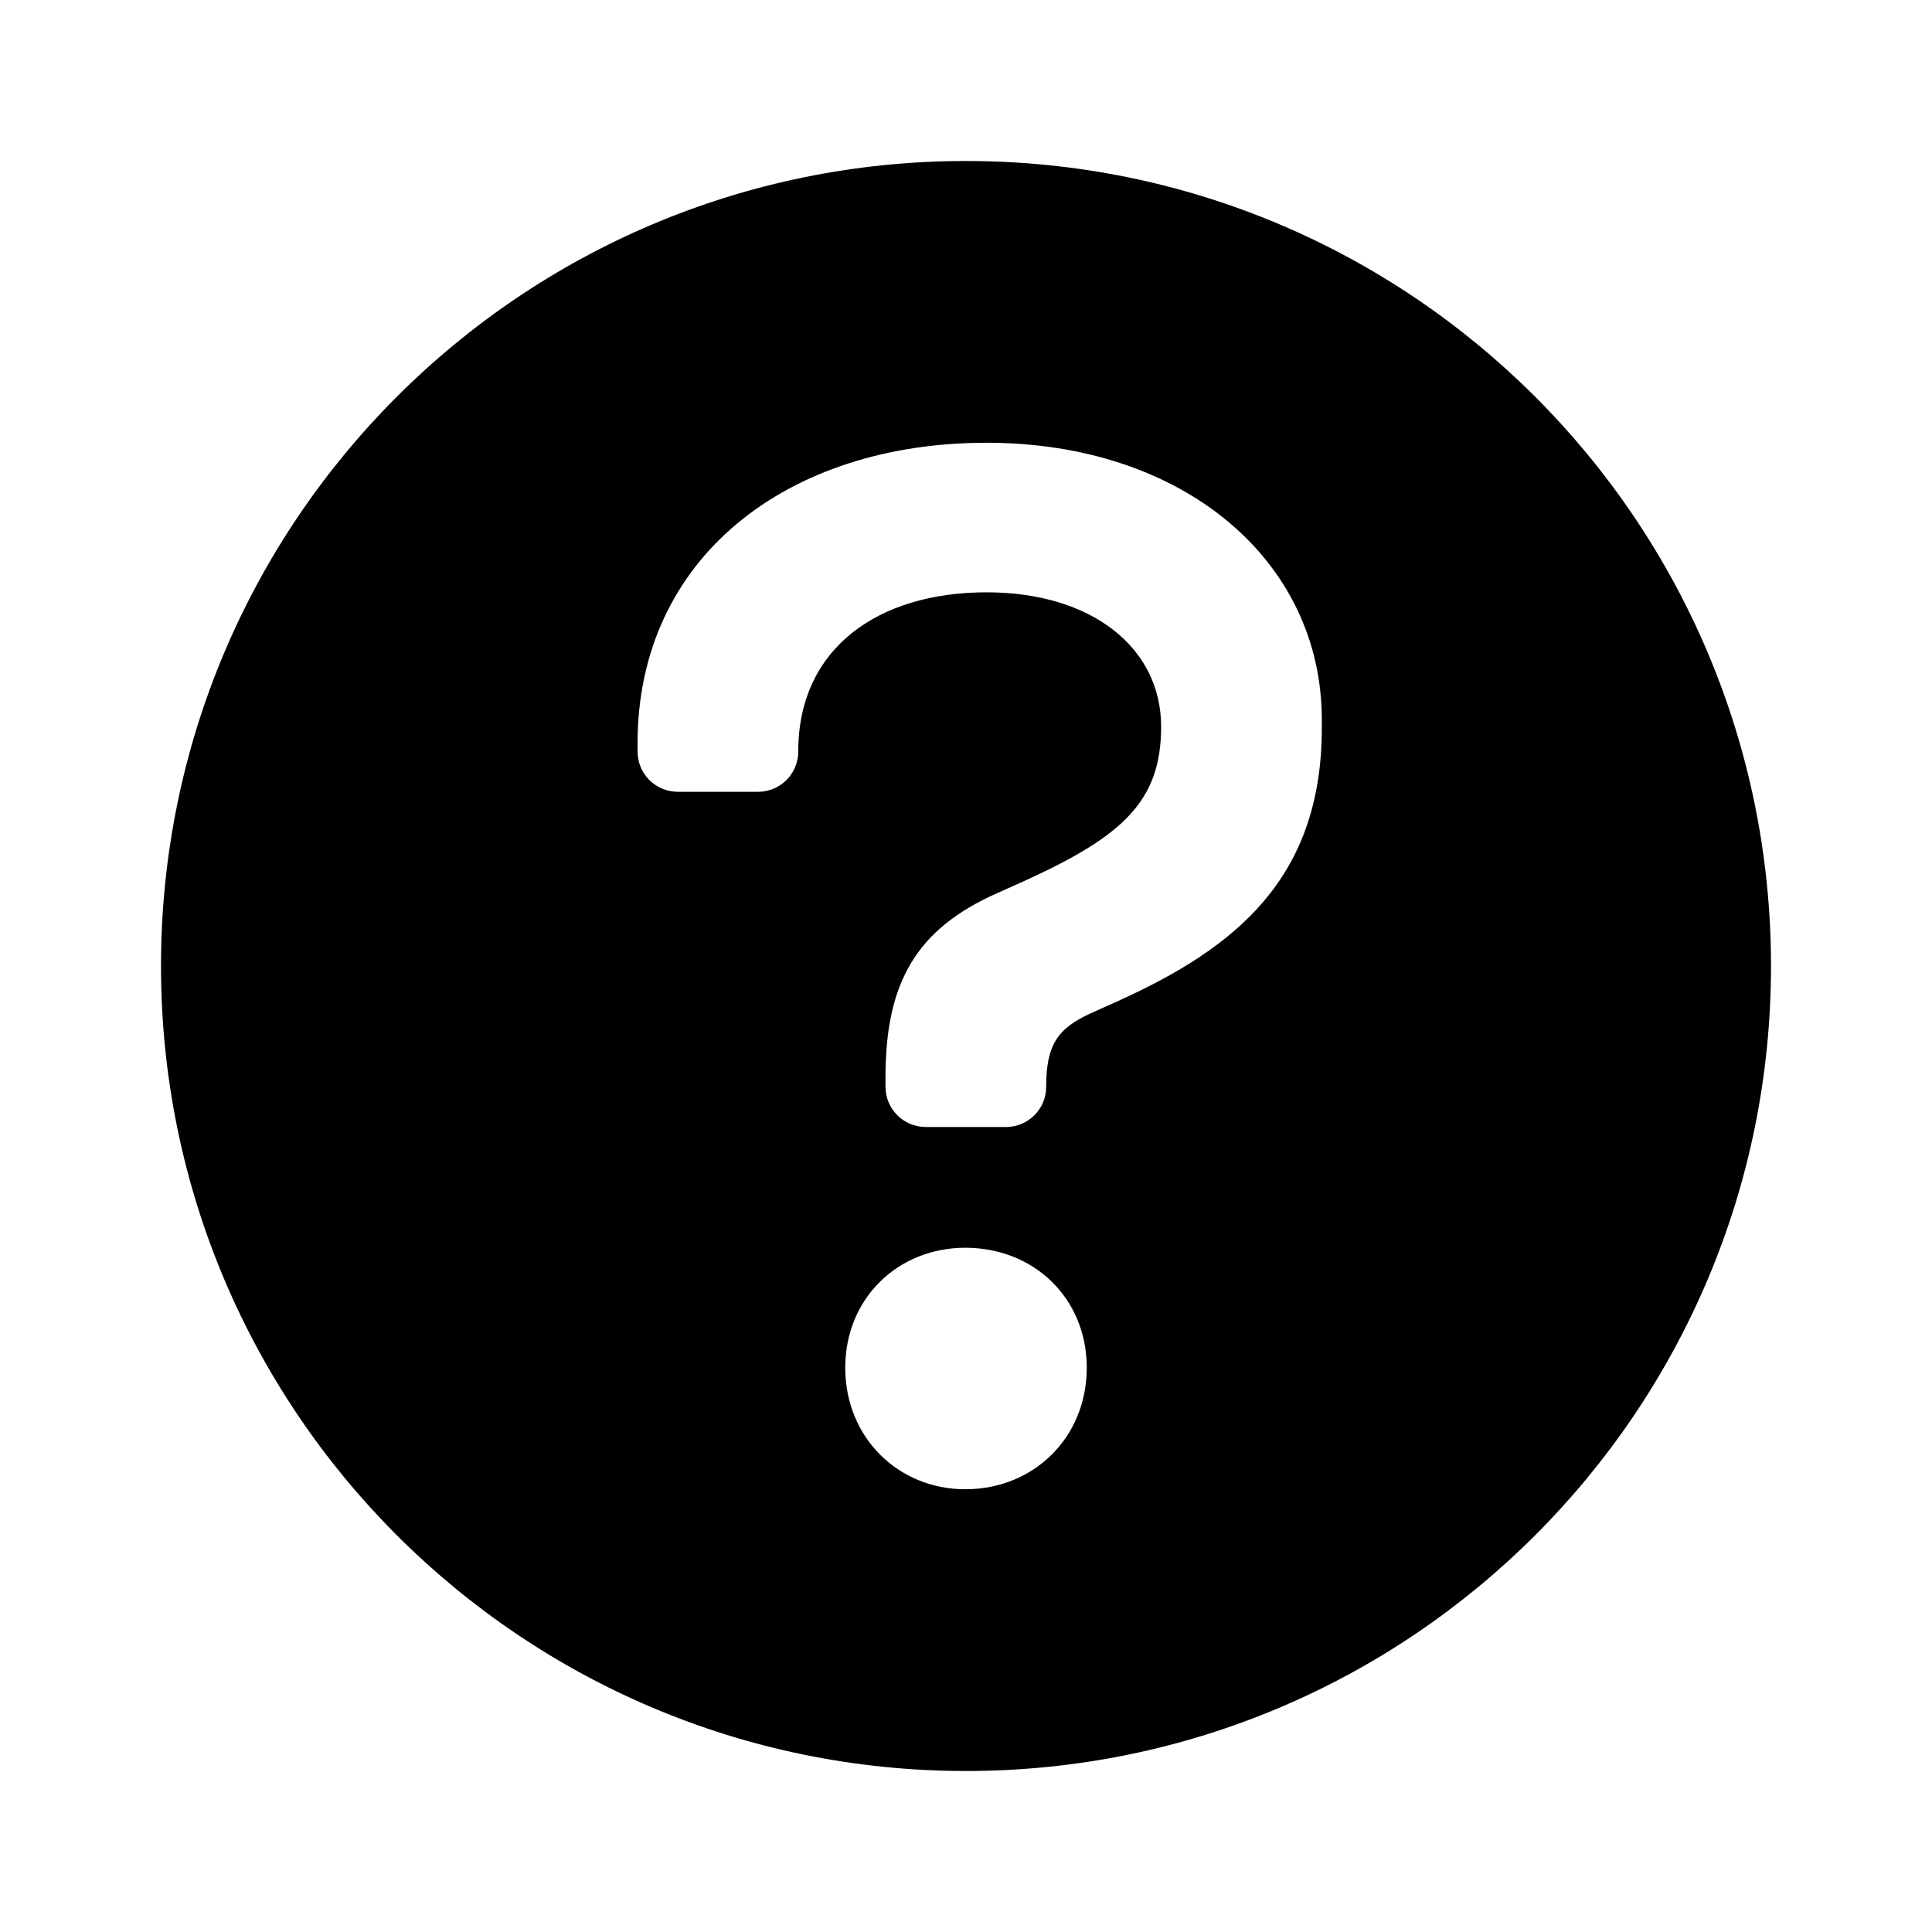
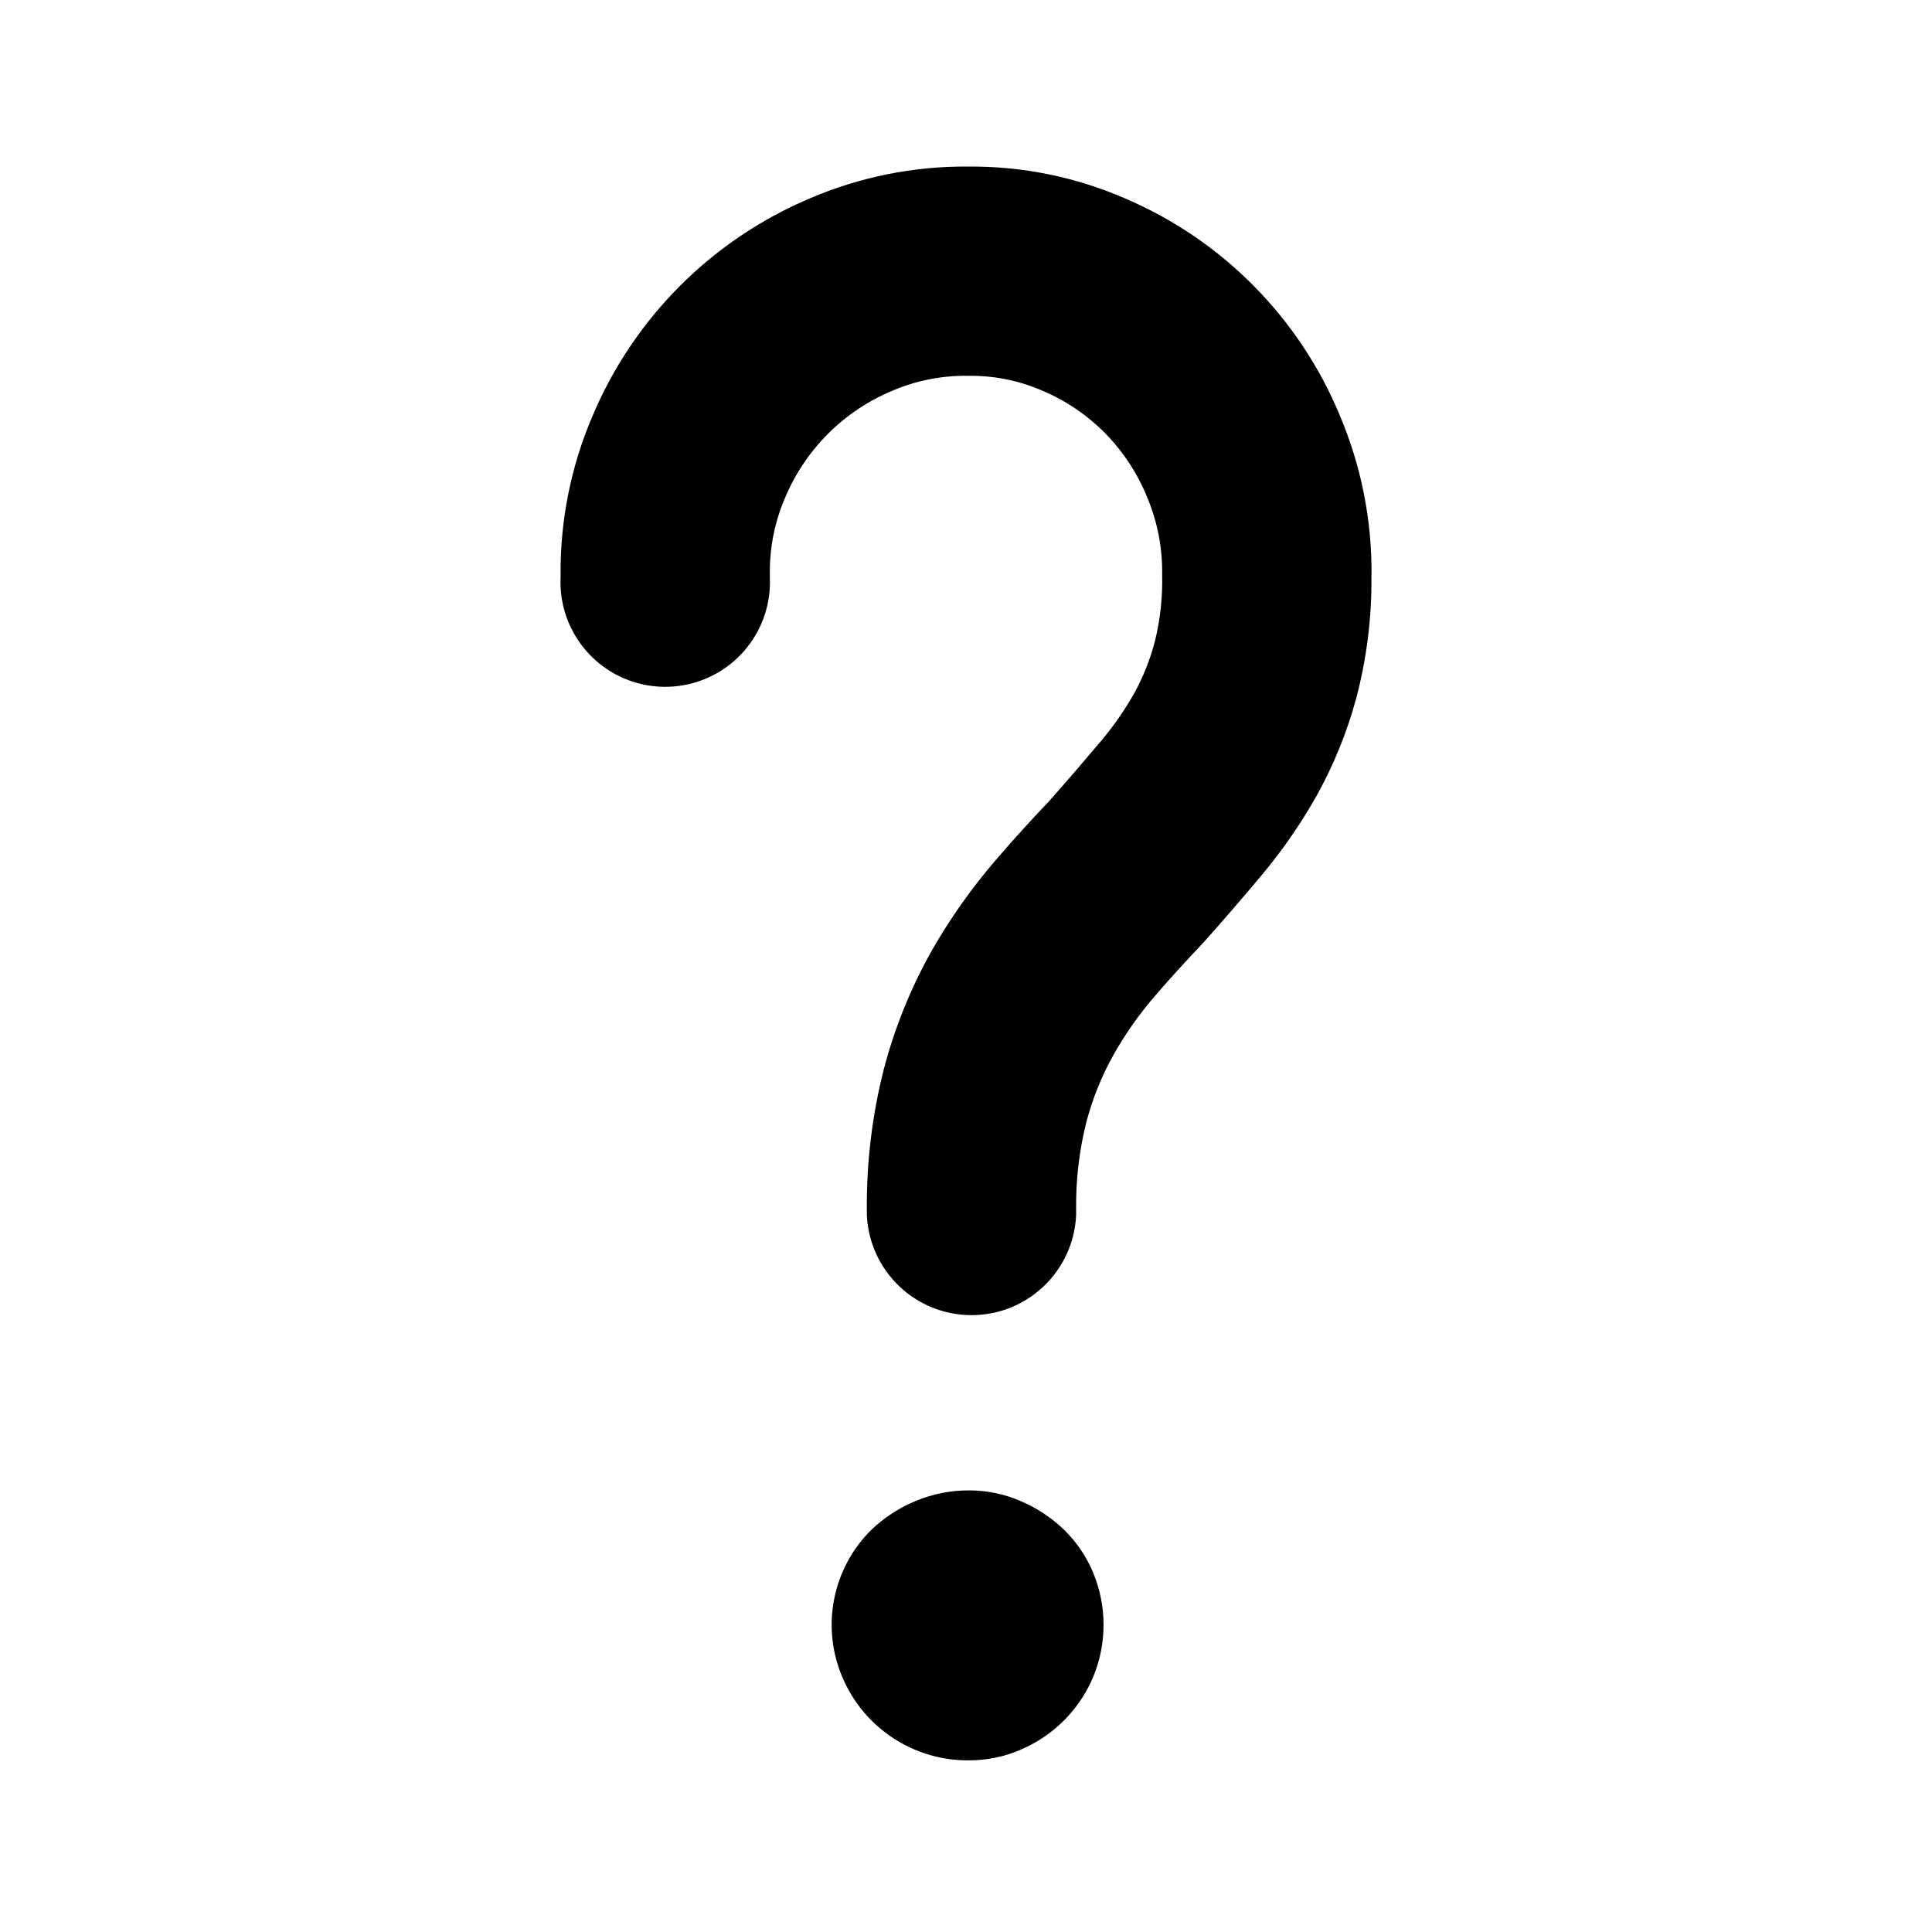
- <svg xmlns="http://www.w3.org/2000/svg" width="800px" height="800px" viewBox="0 0 24 24" fill="none">
-   <path d="M12 22C6.477 22 2 17.523 2 12S6.477 2 12 2s10 4.477 10 10-4.477 10-10 10zM7.92 9.234v.102a.5.5 0 0 0 .5.5h.997a.499.499 0 0 0 .499-.499c0-1.29.998-1.979 2.34-1.979 1.308 0 2.168.689 2.168 1.67 0 .928-.482 1.359-1.686 1.91l-.344.154C11.379 11.54 11 12.21 11 13.381v.119a.5.5 0 0 0 .5.5h.997a.499.499 0 0 0 .499-.499c0-.516.138-.723.55-.912l.345-.155c1.445-.654 2.529-1.514 2.529-3.39v-.103c0-1.978-1.72-3.441-4.164-3.441-2.478 0-4.336 1.428-4.336 3.734zm2.58 7.757c0 .867.659 1.509 1.491 1.509.85 0 1.509-.642 1.509-1.509 0-.867-.659-1.491-1.509-1.491-.832 0-1.491.624-1.491 1.491z" fill="#000000" />
+ <svg xmlns="http://www.w3.org/2000/svg" viewBox="-5.5 0 19 19">
+   <path d="M7.987 5.653a4.536 4.536 0 0 1-.149 1.213 4.276 4.276 0 0 1-.389.958 5.186 5.186 0 0 1-.533.773c-.195.233-.386.454-.568.658l-.024.026c-.17.18-.328.353-.468.516a3.596 3.596 0 0 0-.4.567 2.832 2.832 0 0 0-.274.677 3.374 3.374 0 0 0-.099.858v.05a1.03 1.03 0 0 1-2.058 0v-.05a5.427 5.427 0 0 1 .167-1.385 4.92 4.92 0 0 1 .474-1.17 5.714 5.714 0 0 1 .63-.89c.158-.184.335-.38.525-.579.166-.187.34-.39.52-.603a3.108 3.108 0 0 0 .319-.464 2.236 2.236 0 0 0 .196-.495 2.466 2.466 0 0 0 .073-.66 1.891 1.891 0 0 0-.147-.762 1.944 1.944 0 0 0-.416-.633 1.917 1.917 0 0 0-.62-.418 1.758 1.758 0 0 0-.723-.144 1.823 1.823 0 0 0-.746.146 1.961 1.961 0 0 0-1.06 1.062 1.833 1.833 0 0 0-.146.747v.028a1.03 1.03 0 1 1-2.058 0v-.028a3.882 3.882 0 0 1 .314-1.56 4.017 4.017 0 0 1 2.135-2.139 3.866 3.866 0 0 1 1.561-.314 3.792 3.792 0 0 1 1.543.314A3.975 3.975 0 0 1 7.678 4.09a3.933 3.933 0 0 1 .31 1.563zm-2.738 9.81a1.337 1.337 0 0 1 0 1.033 1.338 1.338 0 0 1-.71.71l-.005.003a1.278 1.278 0 0 1-.505.103 1.338 1.338 0 0 1-1.244-.816 1.313 1.313 0 0 1 .284-1.451 1.396 1.396 0 0 1 .434-.283 1.346 1.346 0 0 1 .526-.105 1.284 1.284 0 0 1 .505.103l.005.003a1.404 1.404 0 0 1 .425.281 1.28 1.28 0 0 1 .285.418z" />
</svg>
